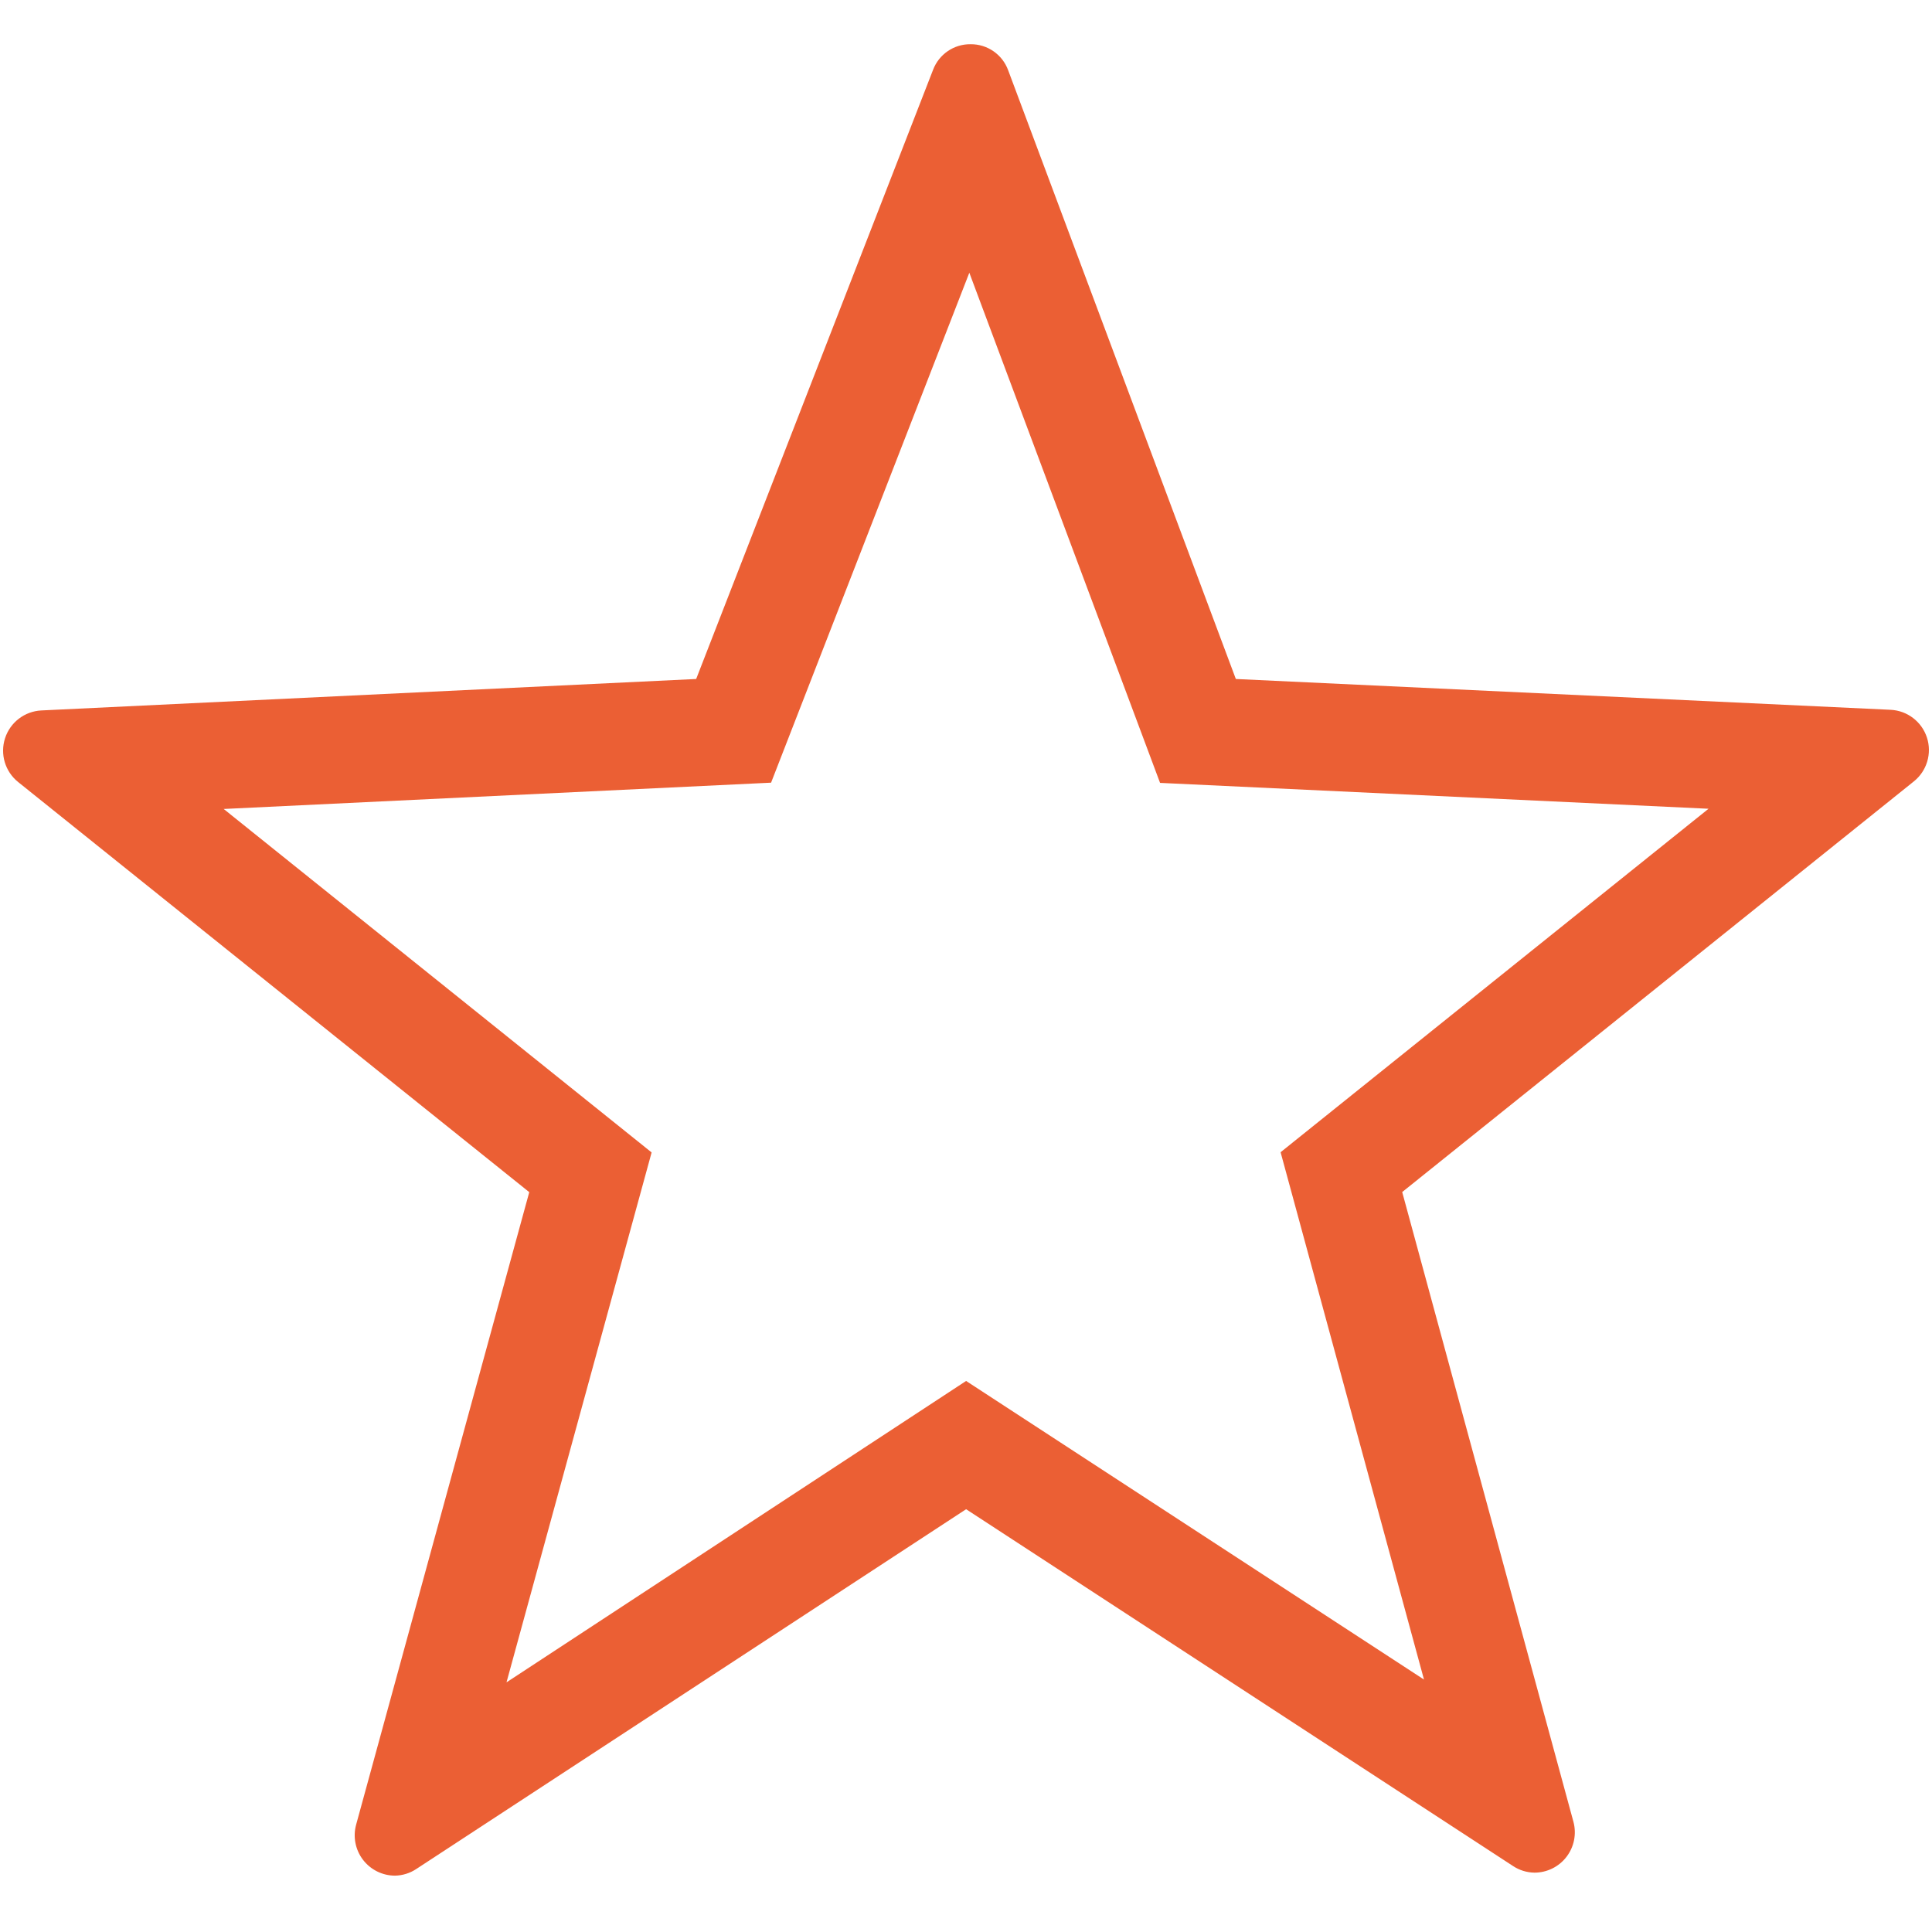
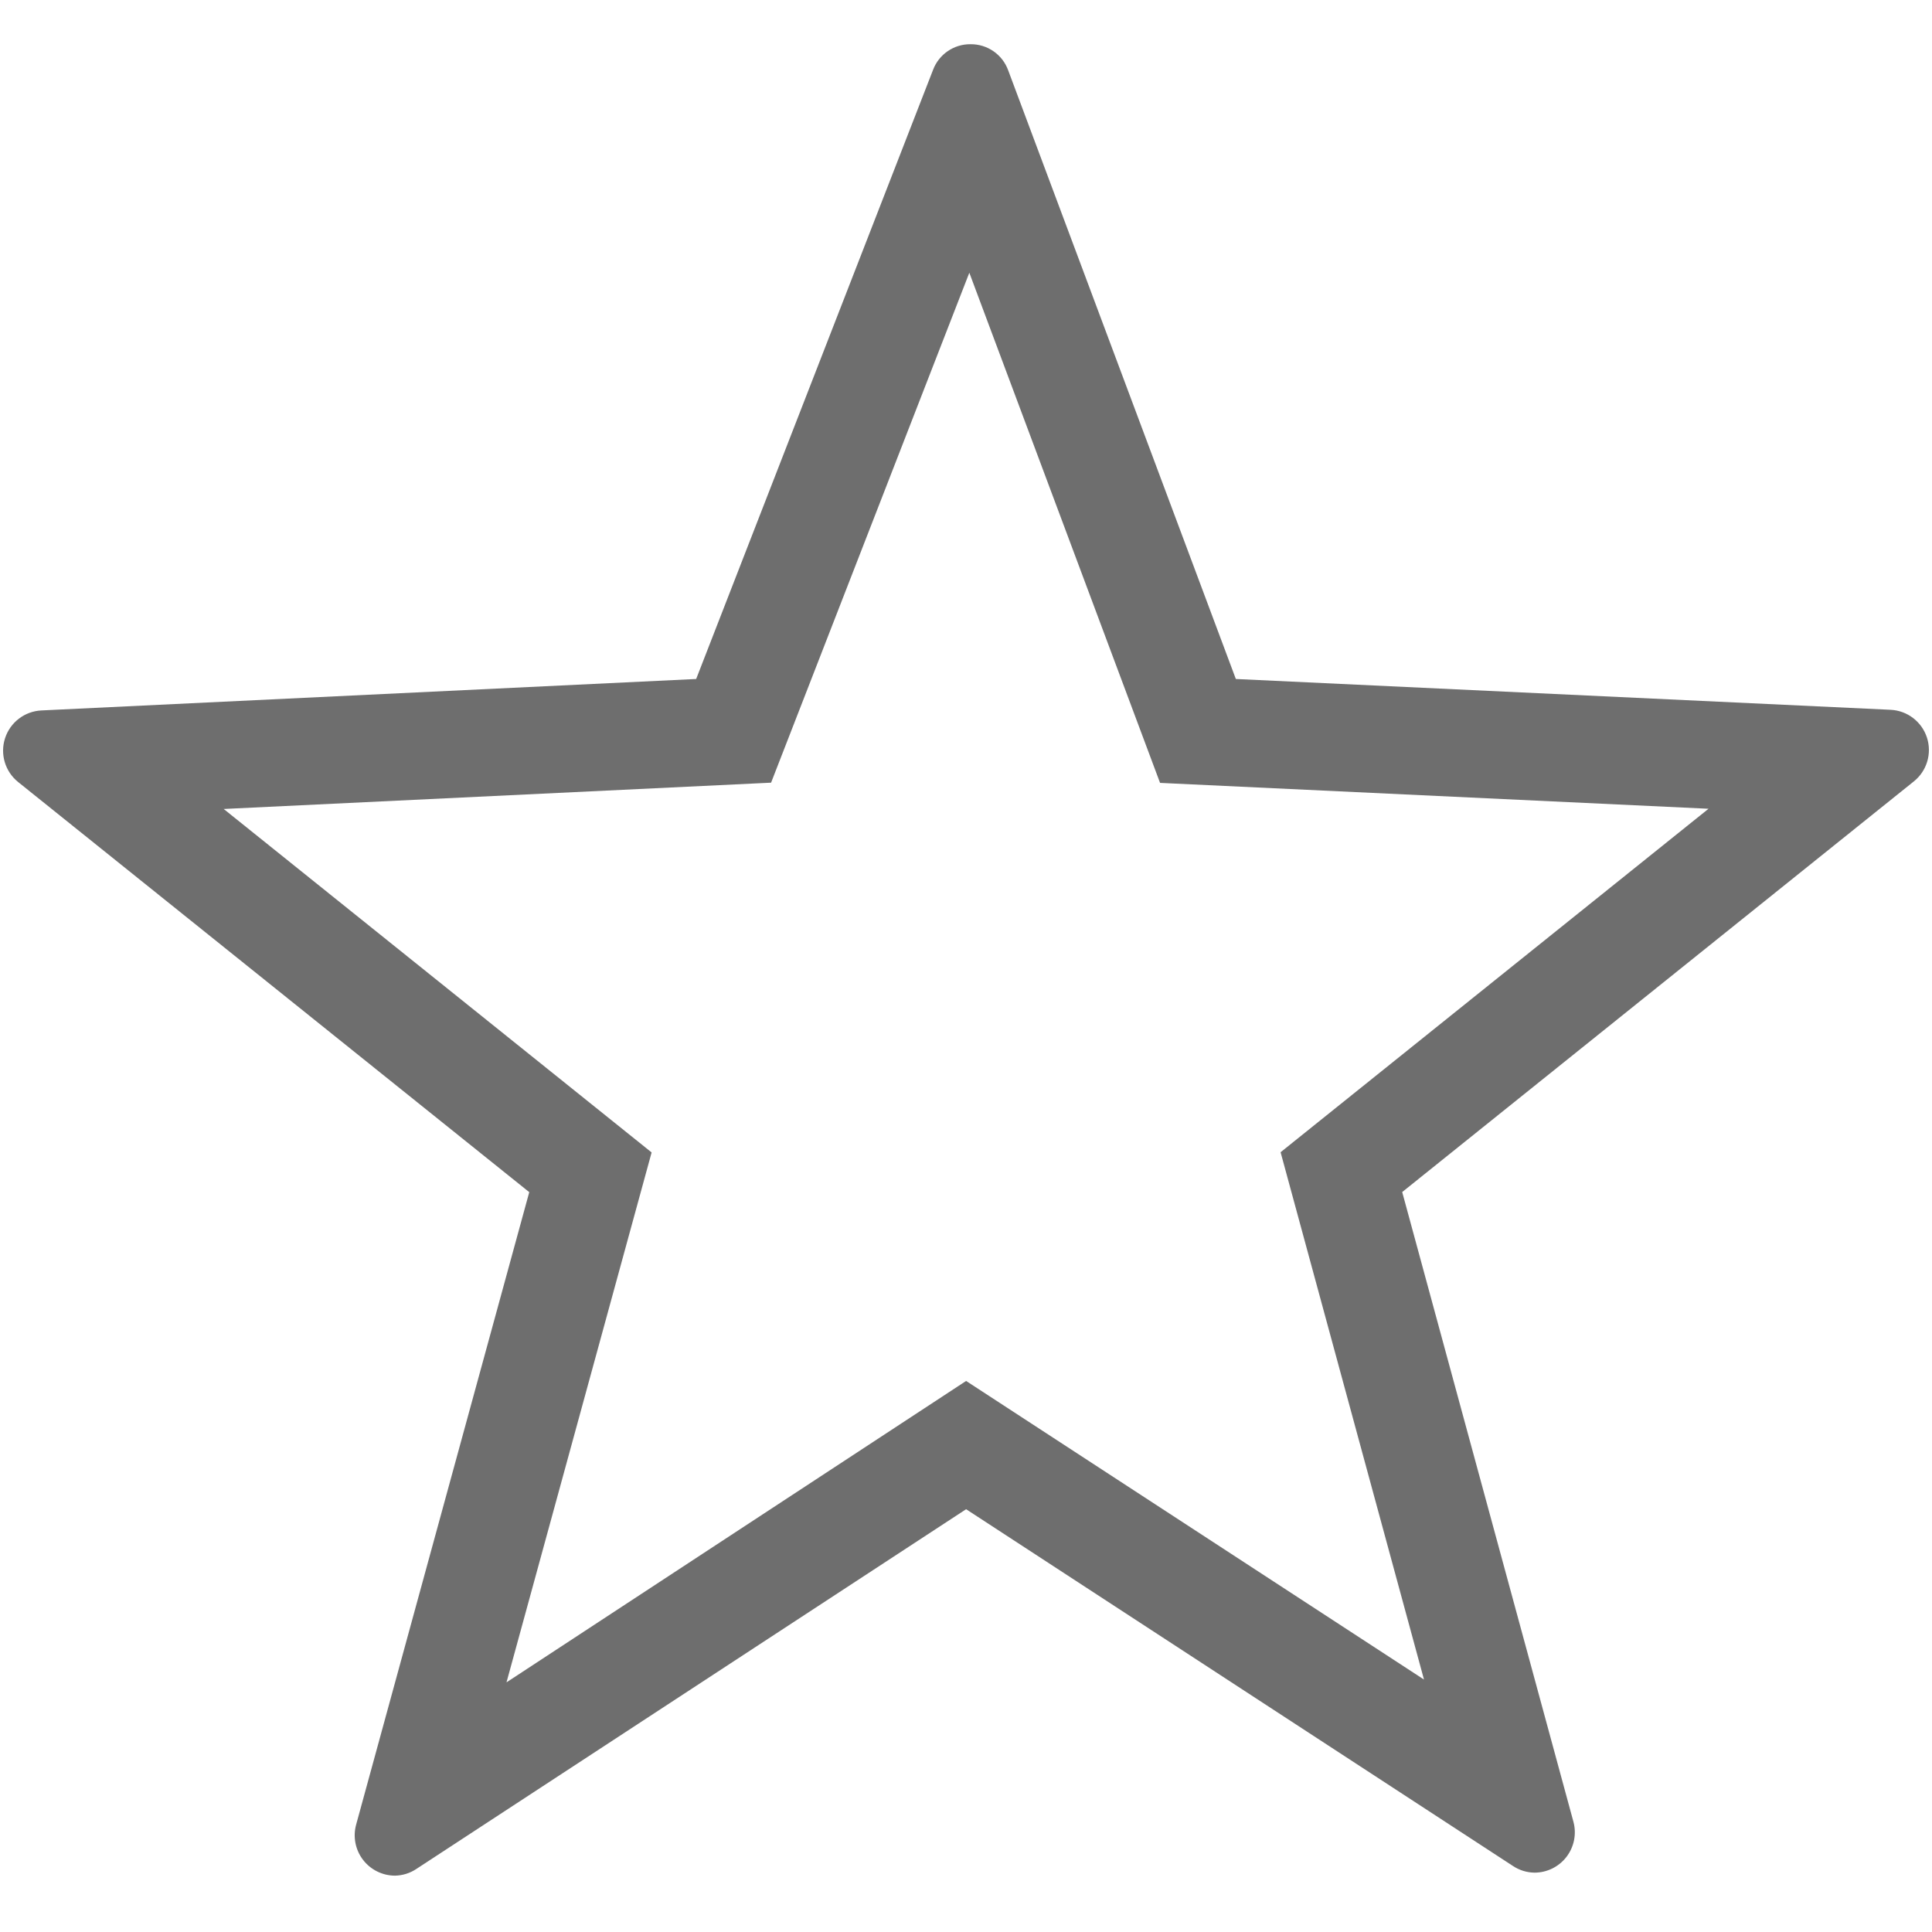
<svg xmlns="http://www.w3.org/2000/svg" height="18" viewBox="0 0 18 18" width="18">
  <rect id="ToDelete" fill="#eb5f34" opacity="0" width="18" height="18" />
-   <path fill="#eb5f34" d="M9.031,2.541l1.777,4.753,5.11.241-3.987,3.2,1.336,4.913L9.001,12.866,4.719,15.674l1.352-4.937-3.987-3.2,5.1-.245ZM9.042.412a.369.369,0,0,0-.349.239L6.486,6.326l-6.1.293a.375.375,0,0,0-.217.667l4.762,3.821L3.318,17a.376.376,0,0,0,.362.475.371.371,0,0,0,.2-.063l5.121-3.351,5.095,3.324a.371.371,0,0,0,.2.062.376.376,0,0,0,.363-.475l-1.595-5.866L17.831,7.28a.375.375,0,0,0-.217-.667l-6.1-.287L9.393.655A.369.369,0,0,0,9.042.412Z" />
+   <path fill="#6e6e6e" d="M9.031,2.541l1.777,4.753,5.11.241-3.987,3.2,1.336,4.913L9.001,12.866,4.719,15.674l1.352-4.937-3.987-3.2,5.1-.245ZM9.042.412a.369.369,0,0,0-.349.239L6.486,6.326l-6.1.293a.375.375,0,0,0-.217.667l4.762,3.821L3.318,17a.376.376,0,0,0,.362.475.371.371,0,0,0,.2-.063l5.121-3.351,5.095,3.324a.371.371,0,0,0,.2.062.376.376,0,0,0,.363-.475l-1.595-5.866L17.831,7.28a.375.375,0,0,0-.217-.667l-6.1-.287L9.393.655A.369.369,0,0,0,9.042.412Z" />
</svg>
